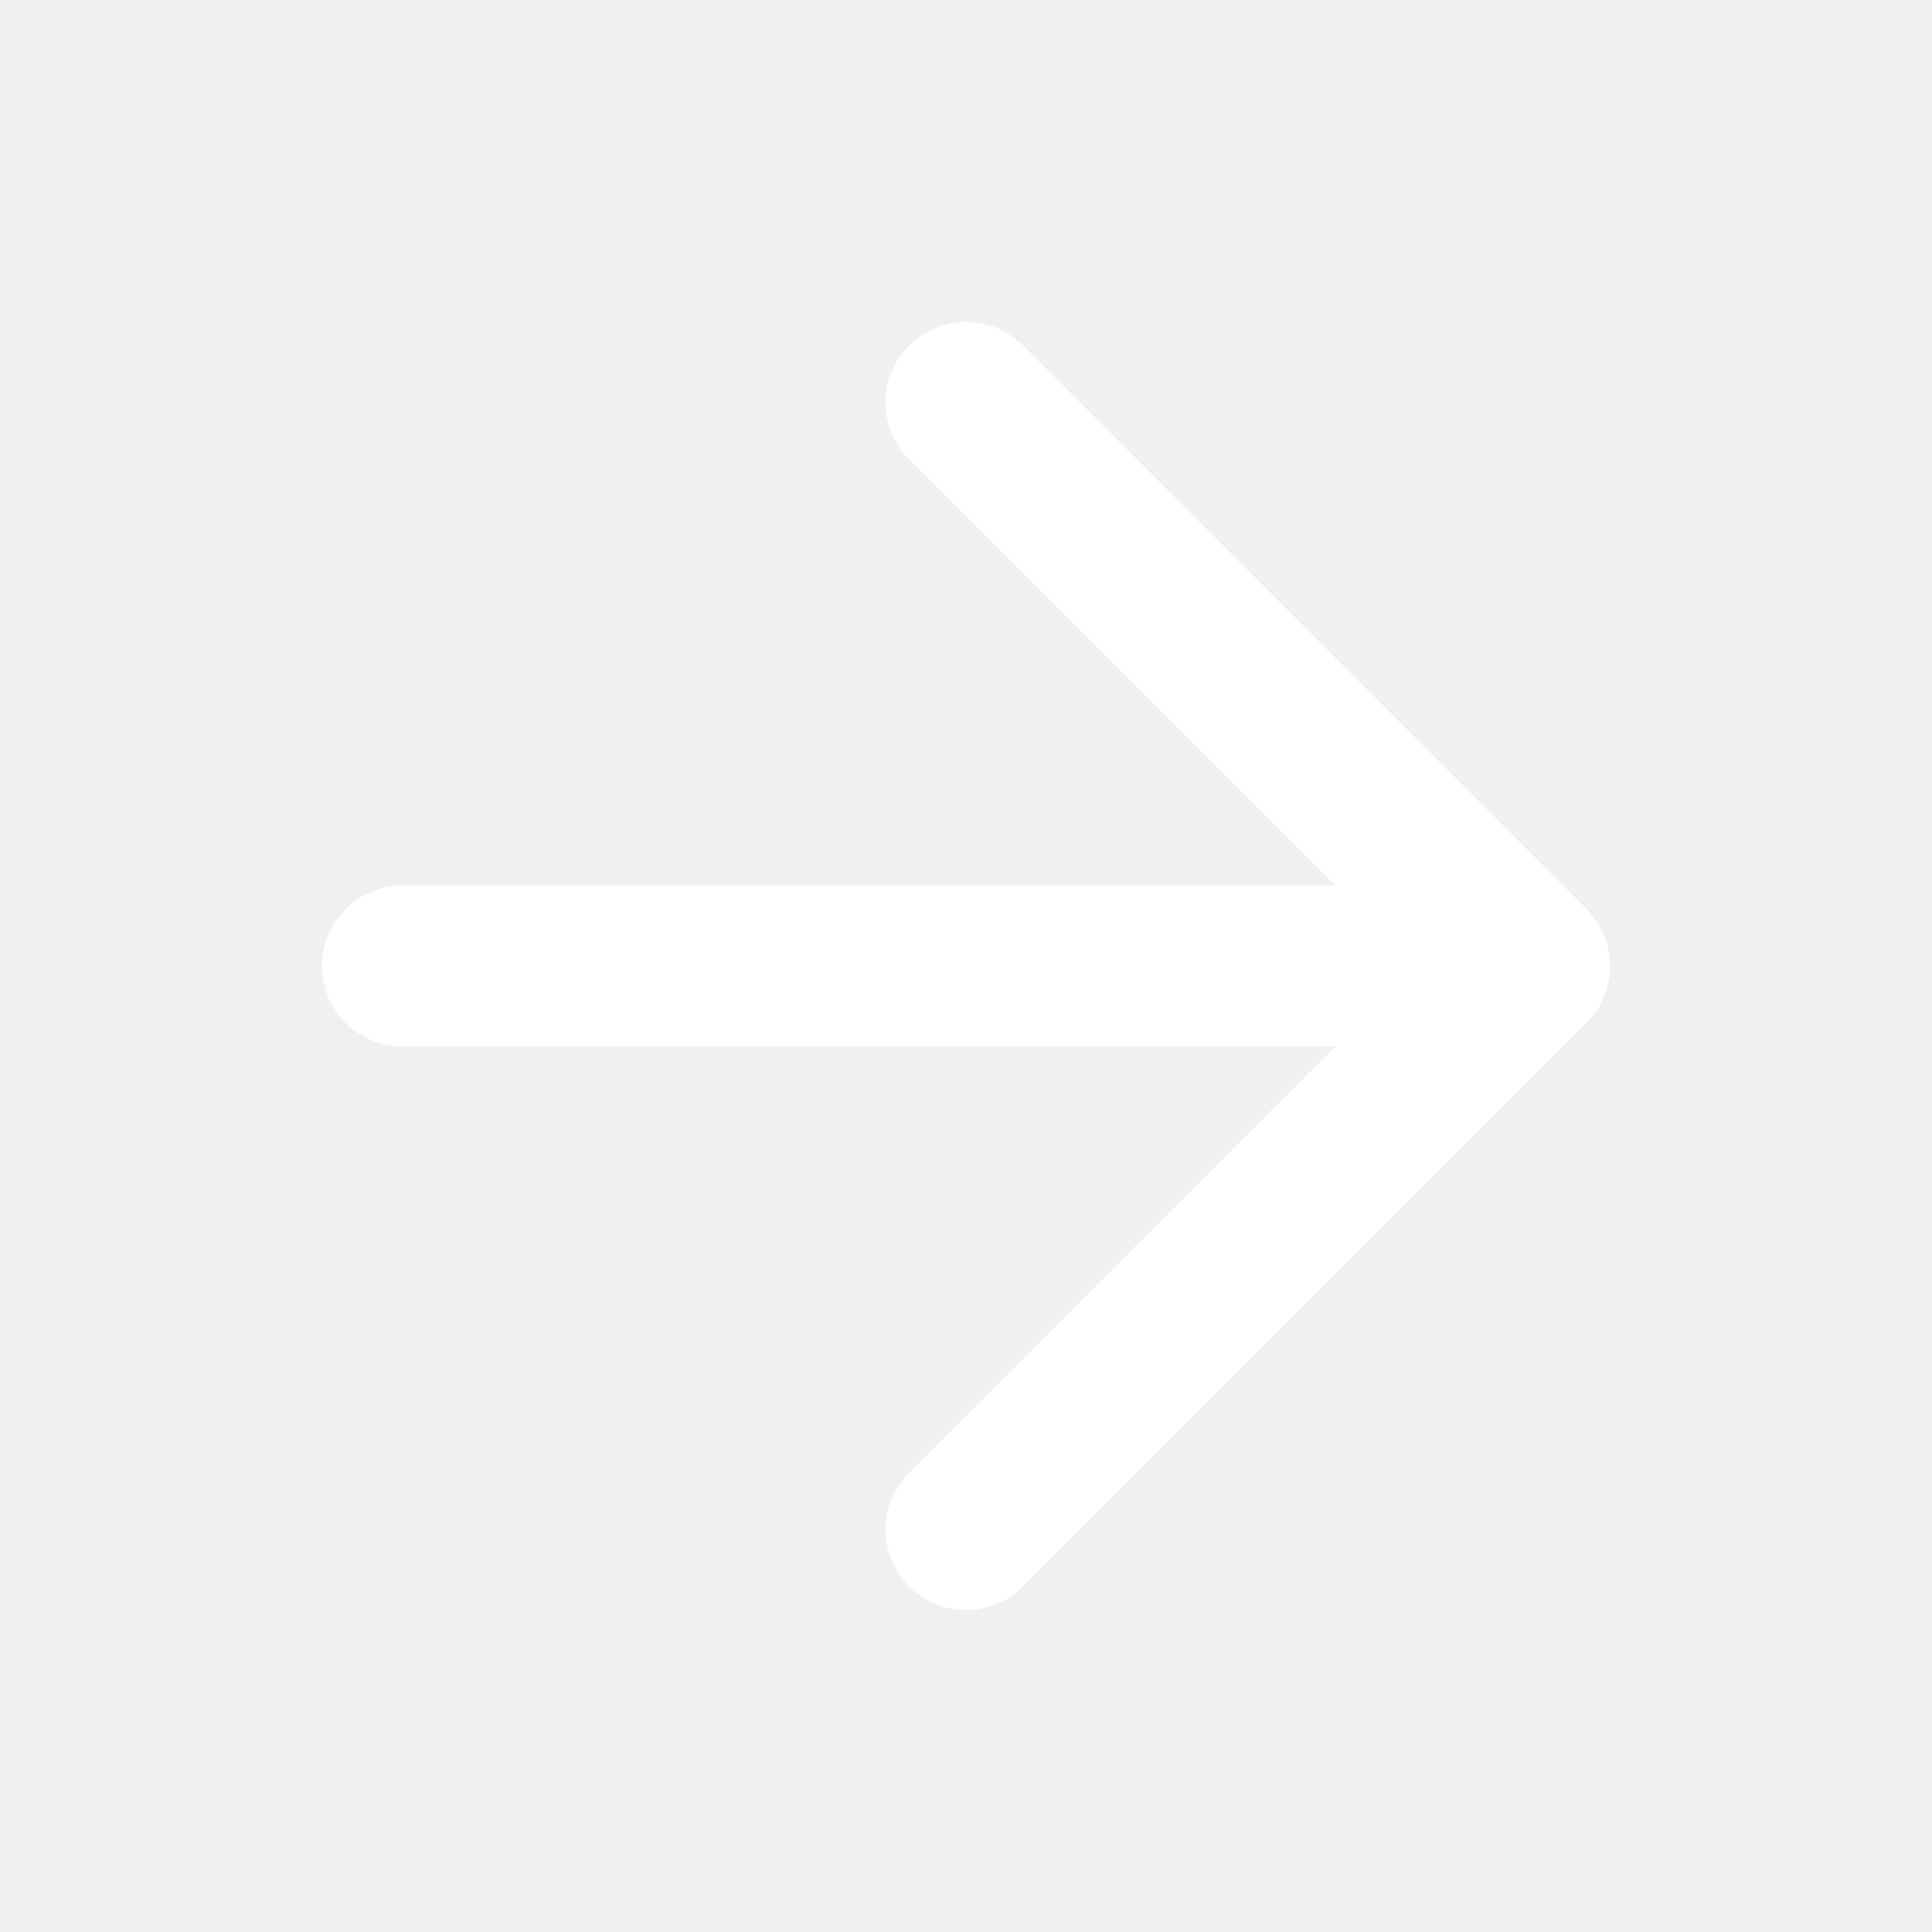
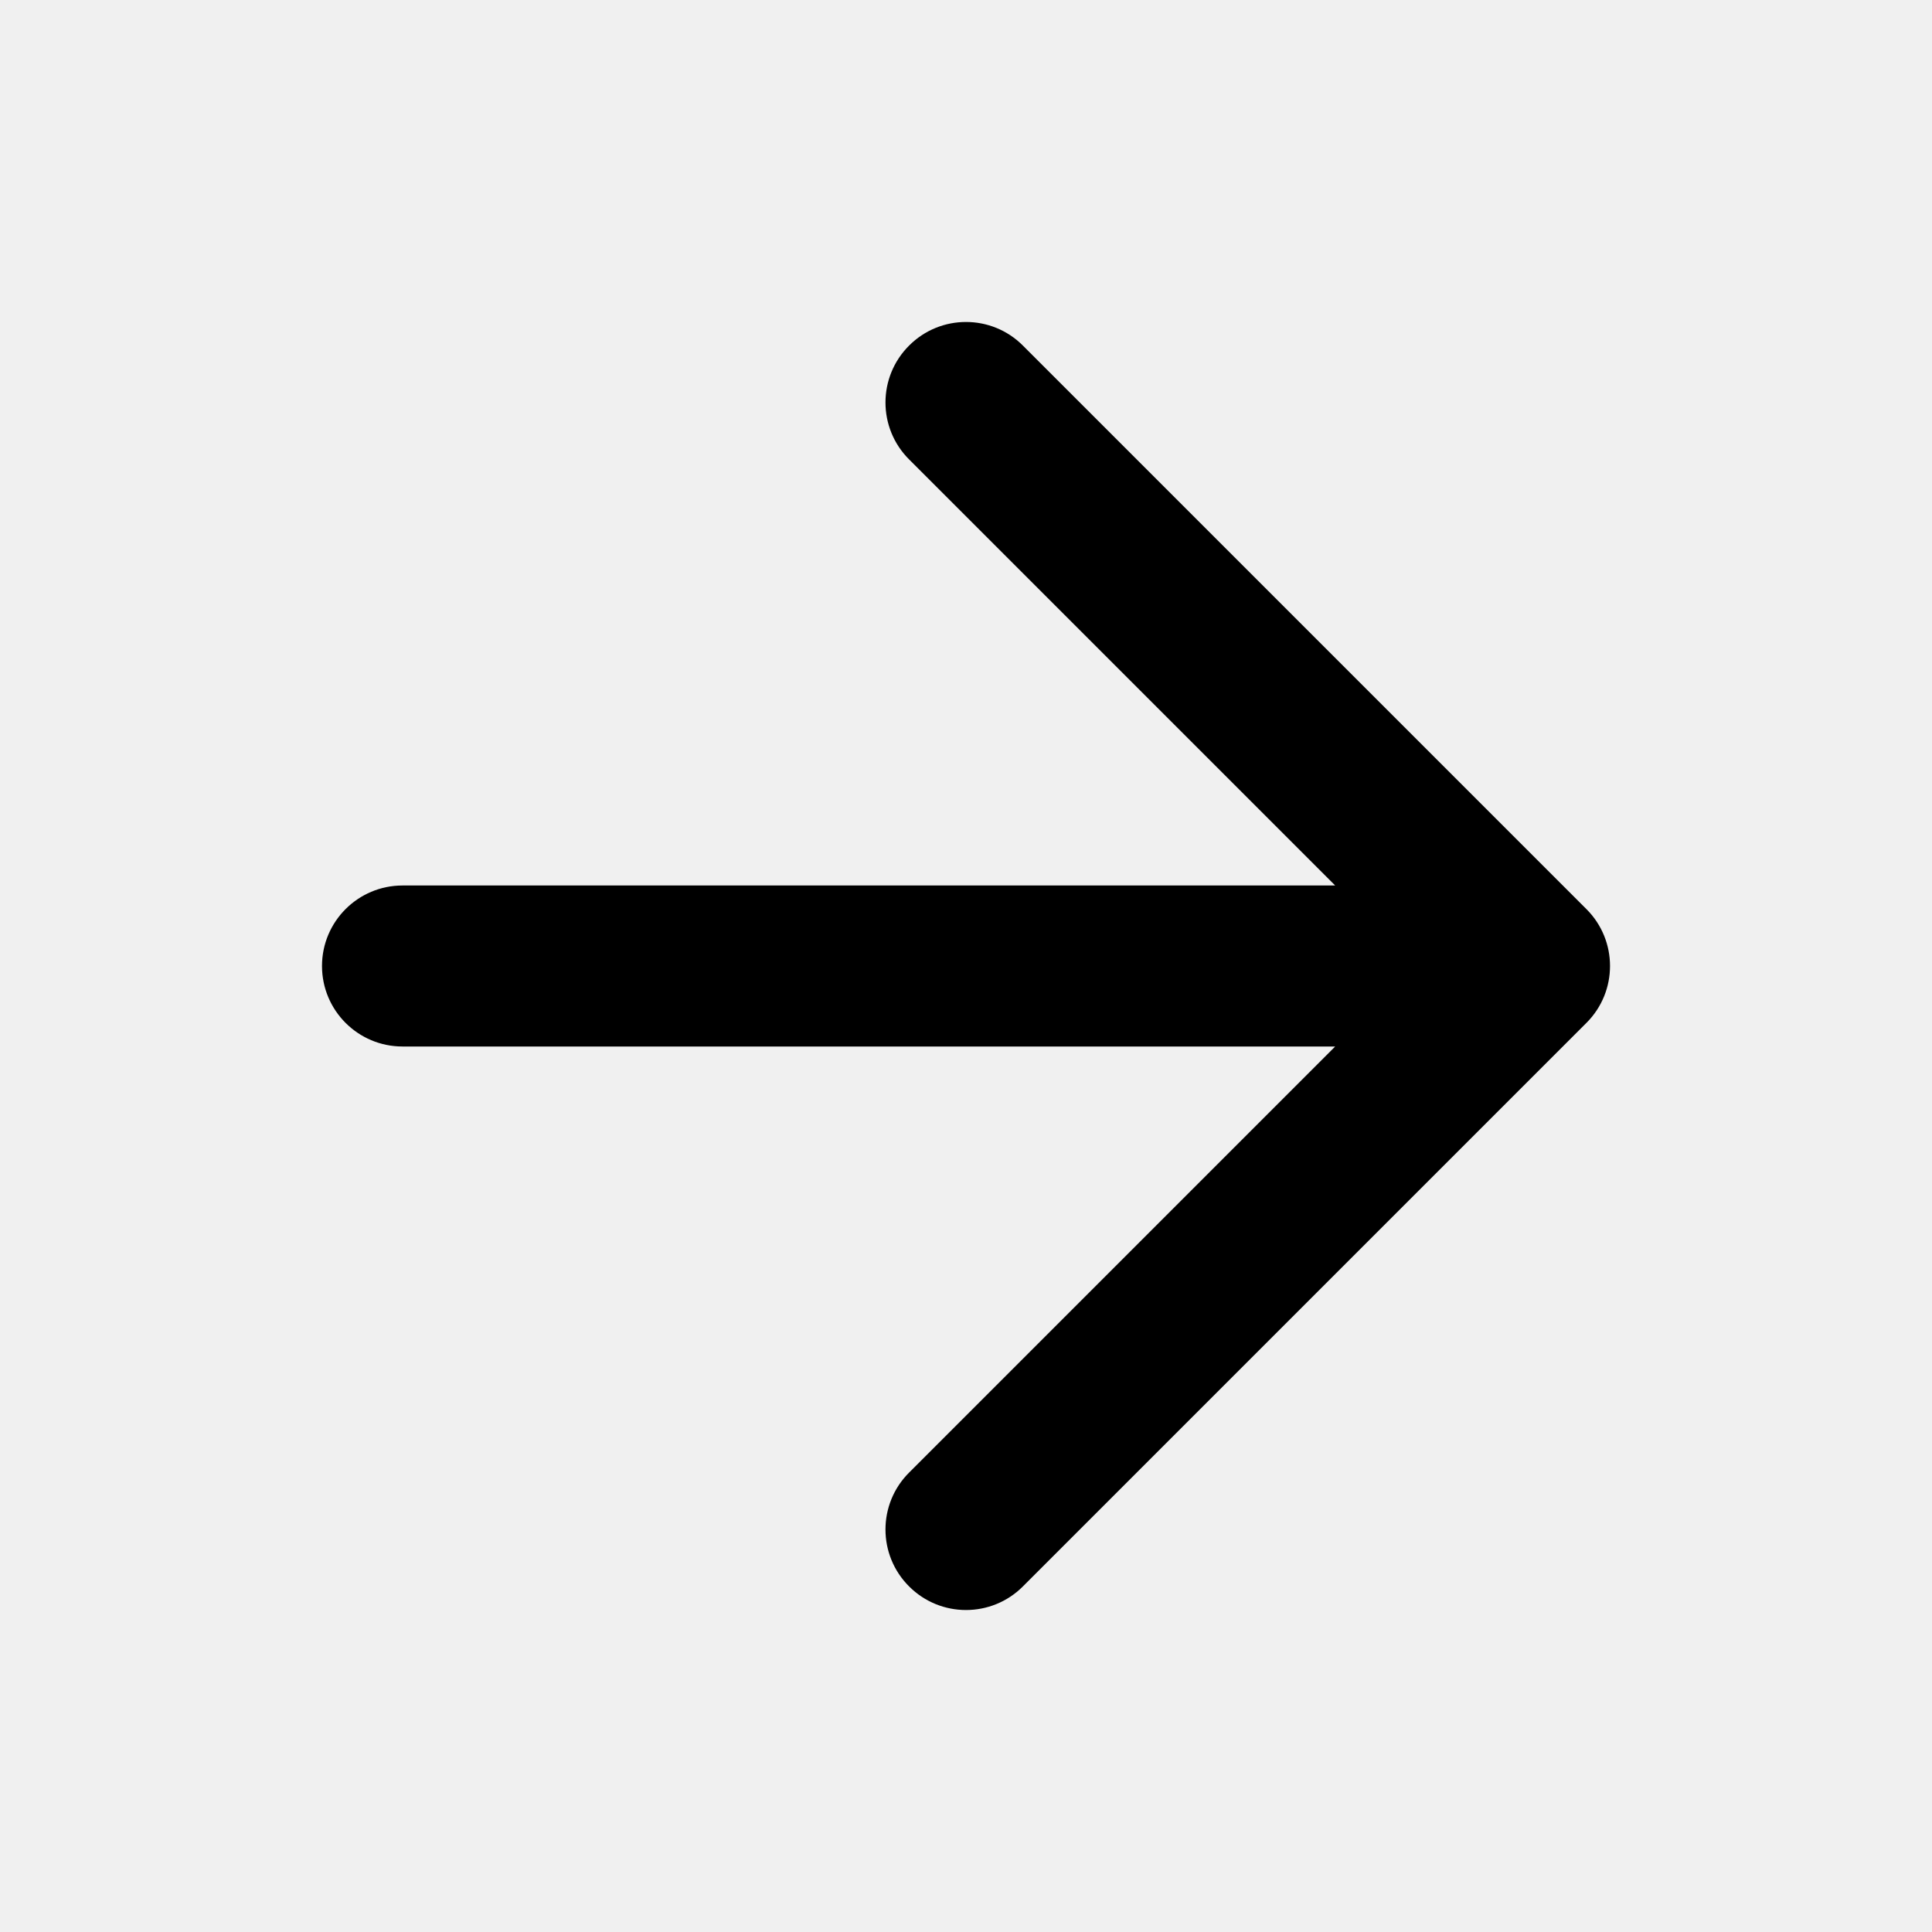
<svg xmlns="http://www.w3.org/2000/svg" width="24" height="24" viewBox="0 0 24 24" fill="none">
  <g id="Icon Right">
-     <path id="Shape" d="M11.293 4.293C11.683 3.902 12.317 3.902 12.707 4.293L19.707 11.293C20.098 11.683 20.098 12.317 19.707 12.707L12.707 19.707C12.317 20.098 11.683 20.098 11.293 19.707C10.902 19.317 10.902 18.683 11.293 18.293L16.586 13H5C4.448 13 4 12.552 4 12C4 11.448 4.448 11 5 11H16.586L11.293 5.707C10.902 5.317 10.902 4.683 11.293 4.293Z" fill="white" />
+     <path id="Shape" d="M11.293 4.293C11.683 3.902 12.317 3.902 12.707 4.293L19.707 11.293C20.098 11.683 20.098 12.317 19.707 12.707L12.707 19.707C12.317 20.098 11.683 20.098 11.293 19.707C10.902 19.317 10.902 18.683 11.293 18.293L16.586 13H5C4.448 13 4 12.552 4 12C4 11.448 4.448 11 5 11H16.586L11.293 5.707C10.902 5.317 10.902 4.683 11.293 4.293Z" fill="currentColor" />
  </g>
</svg>
